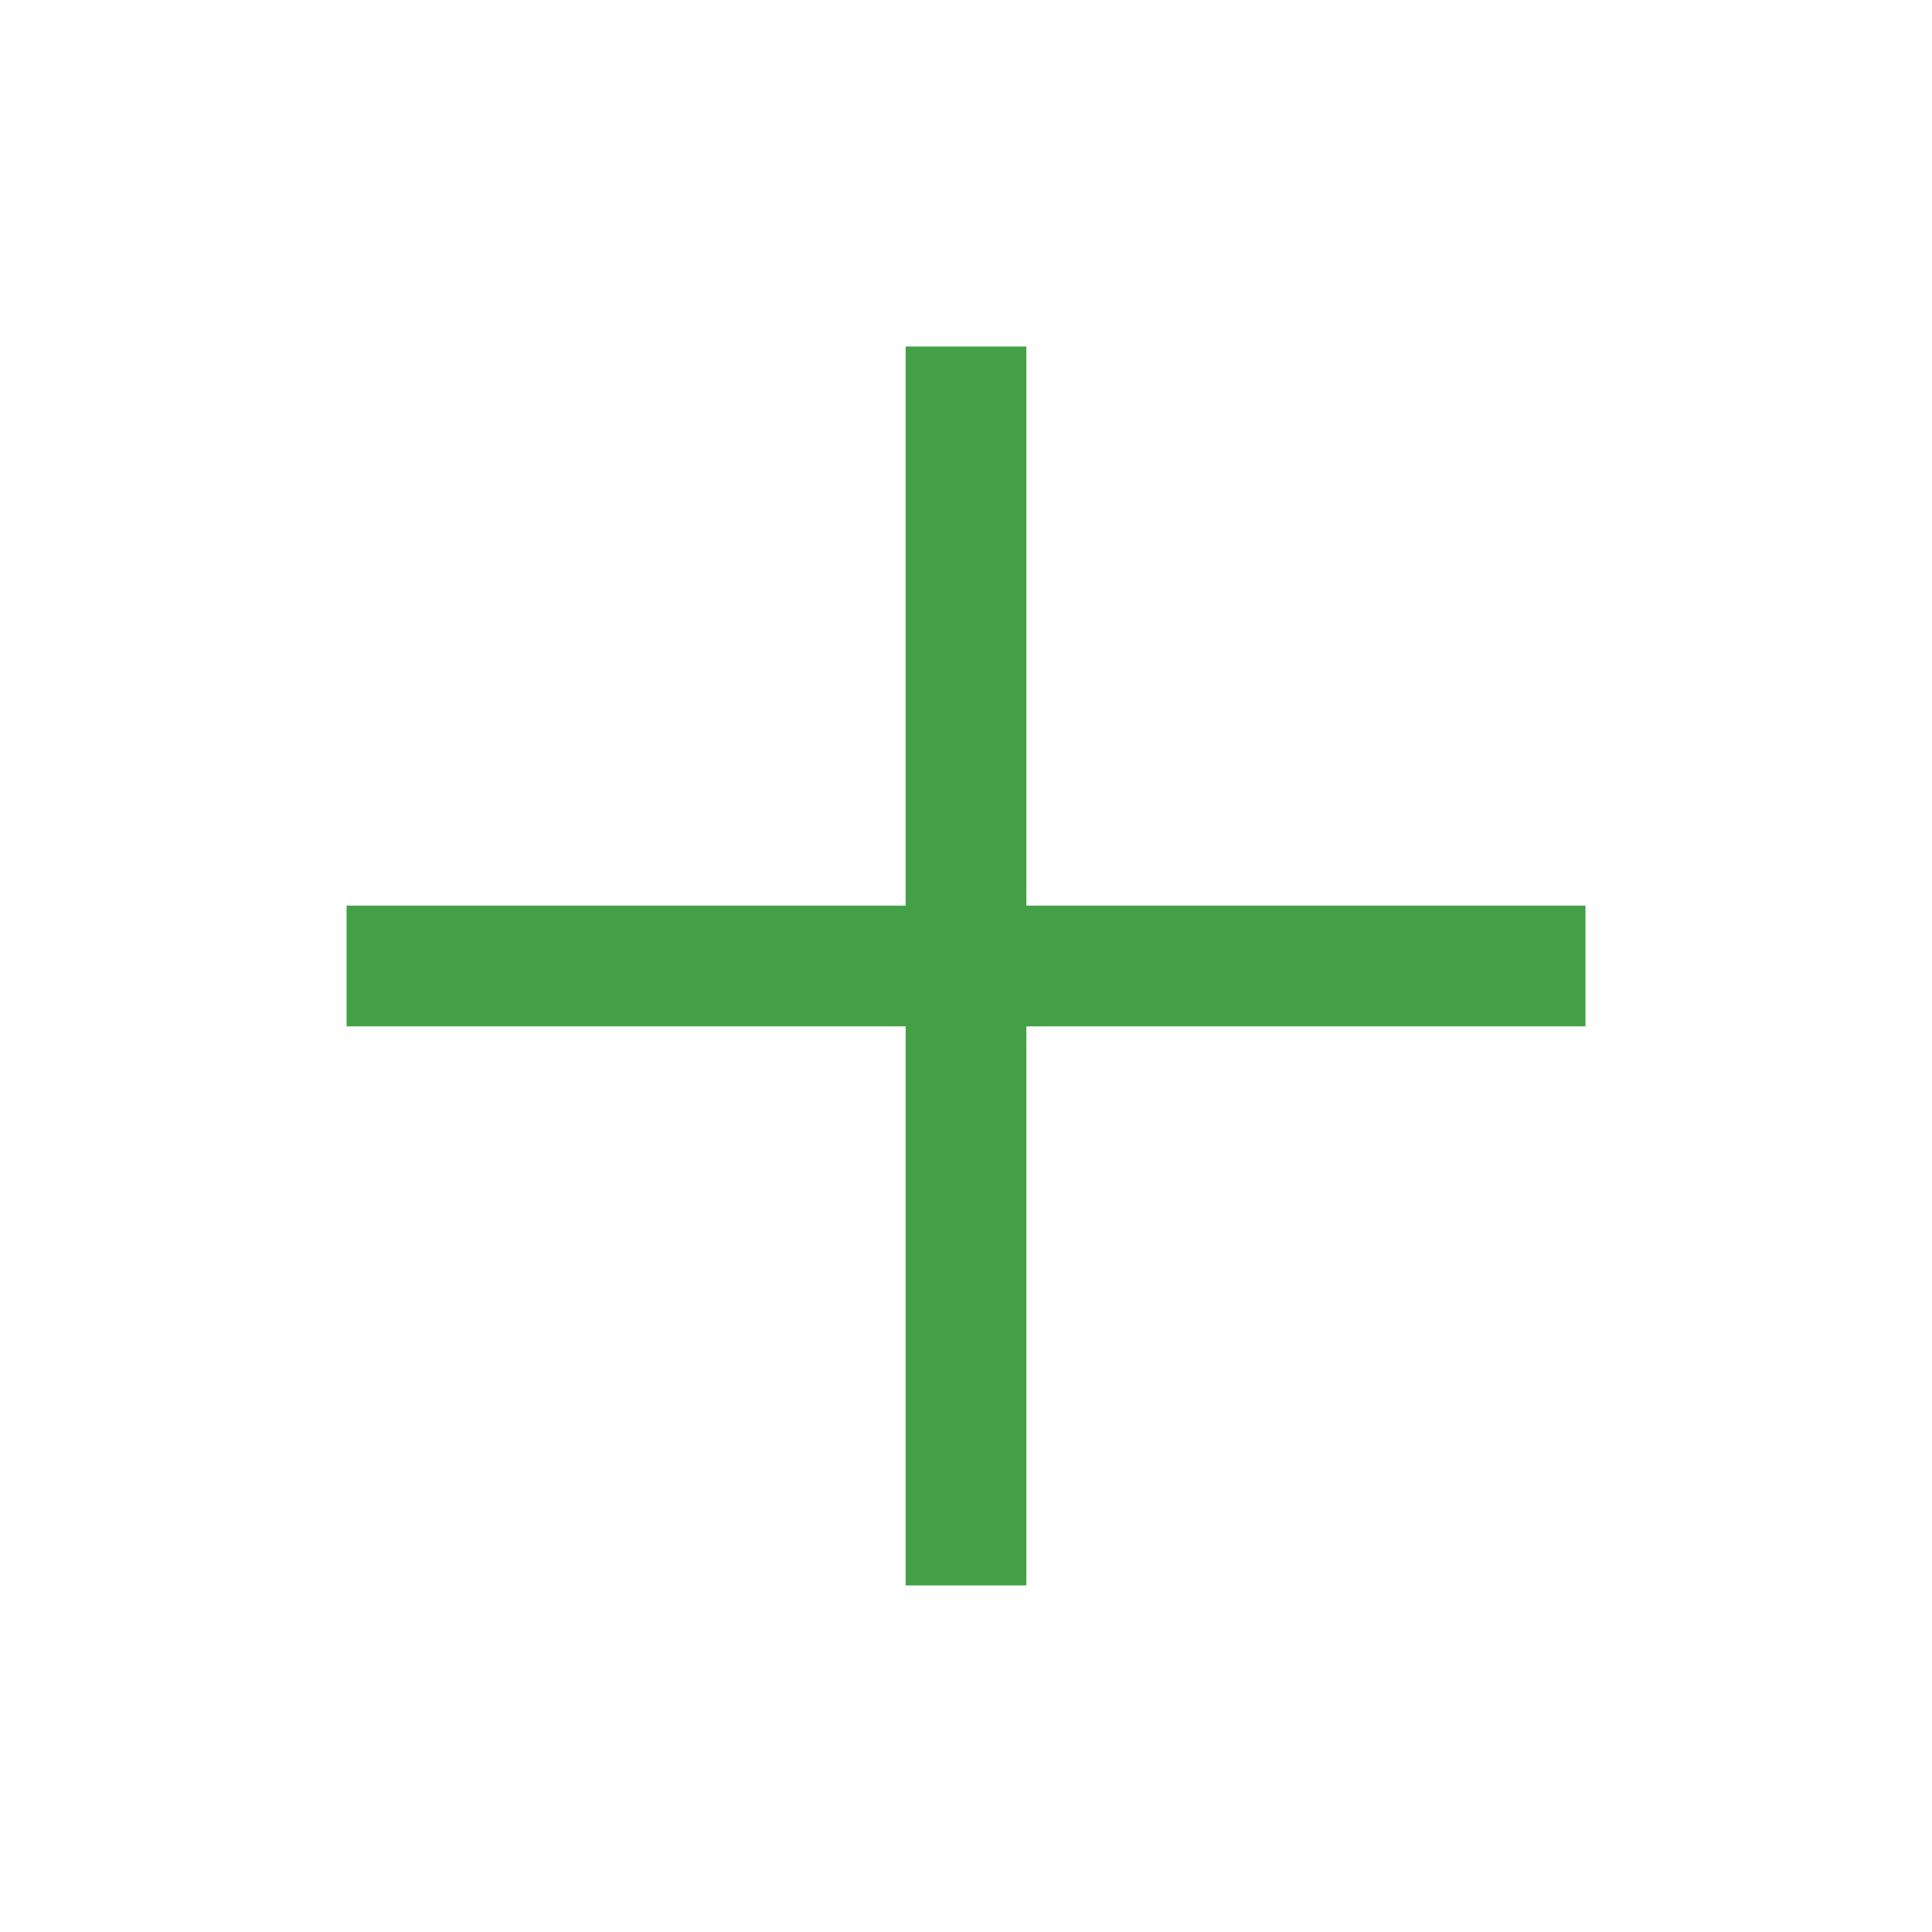
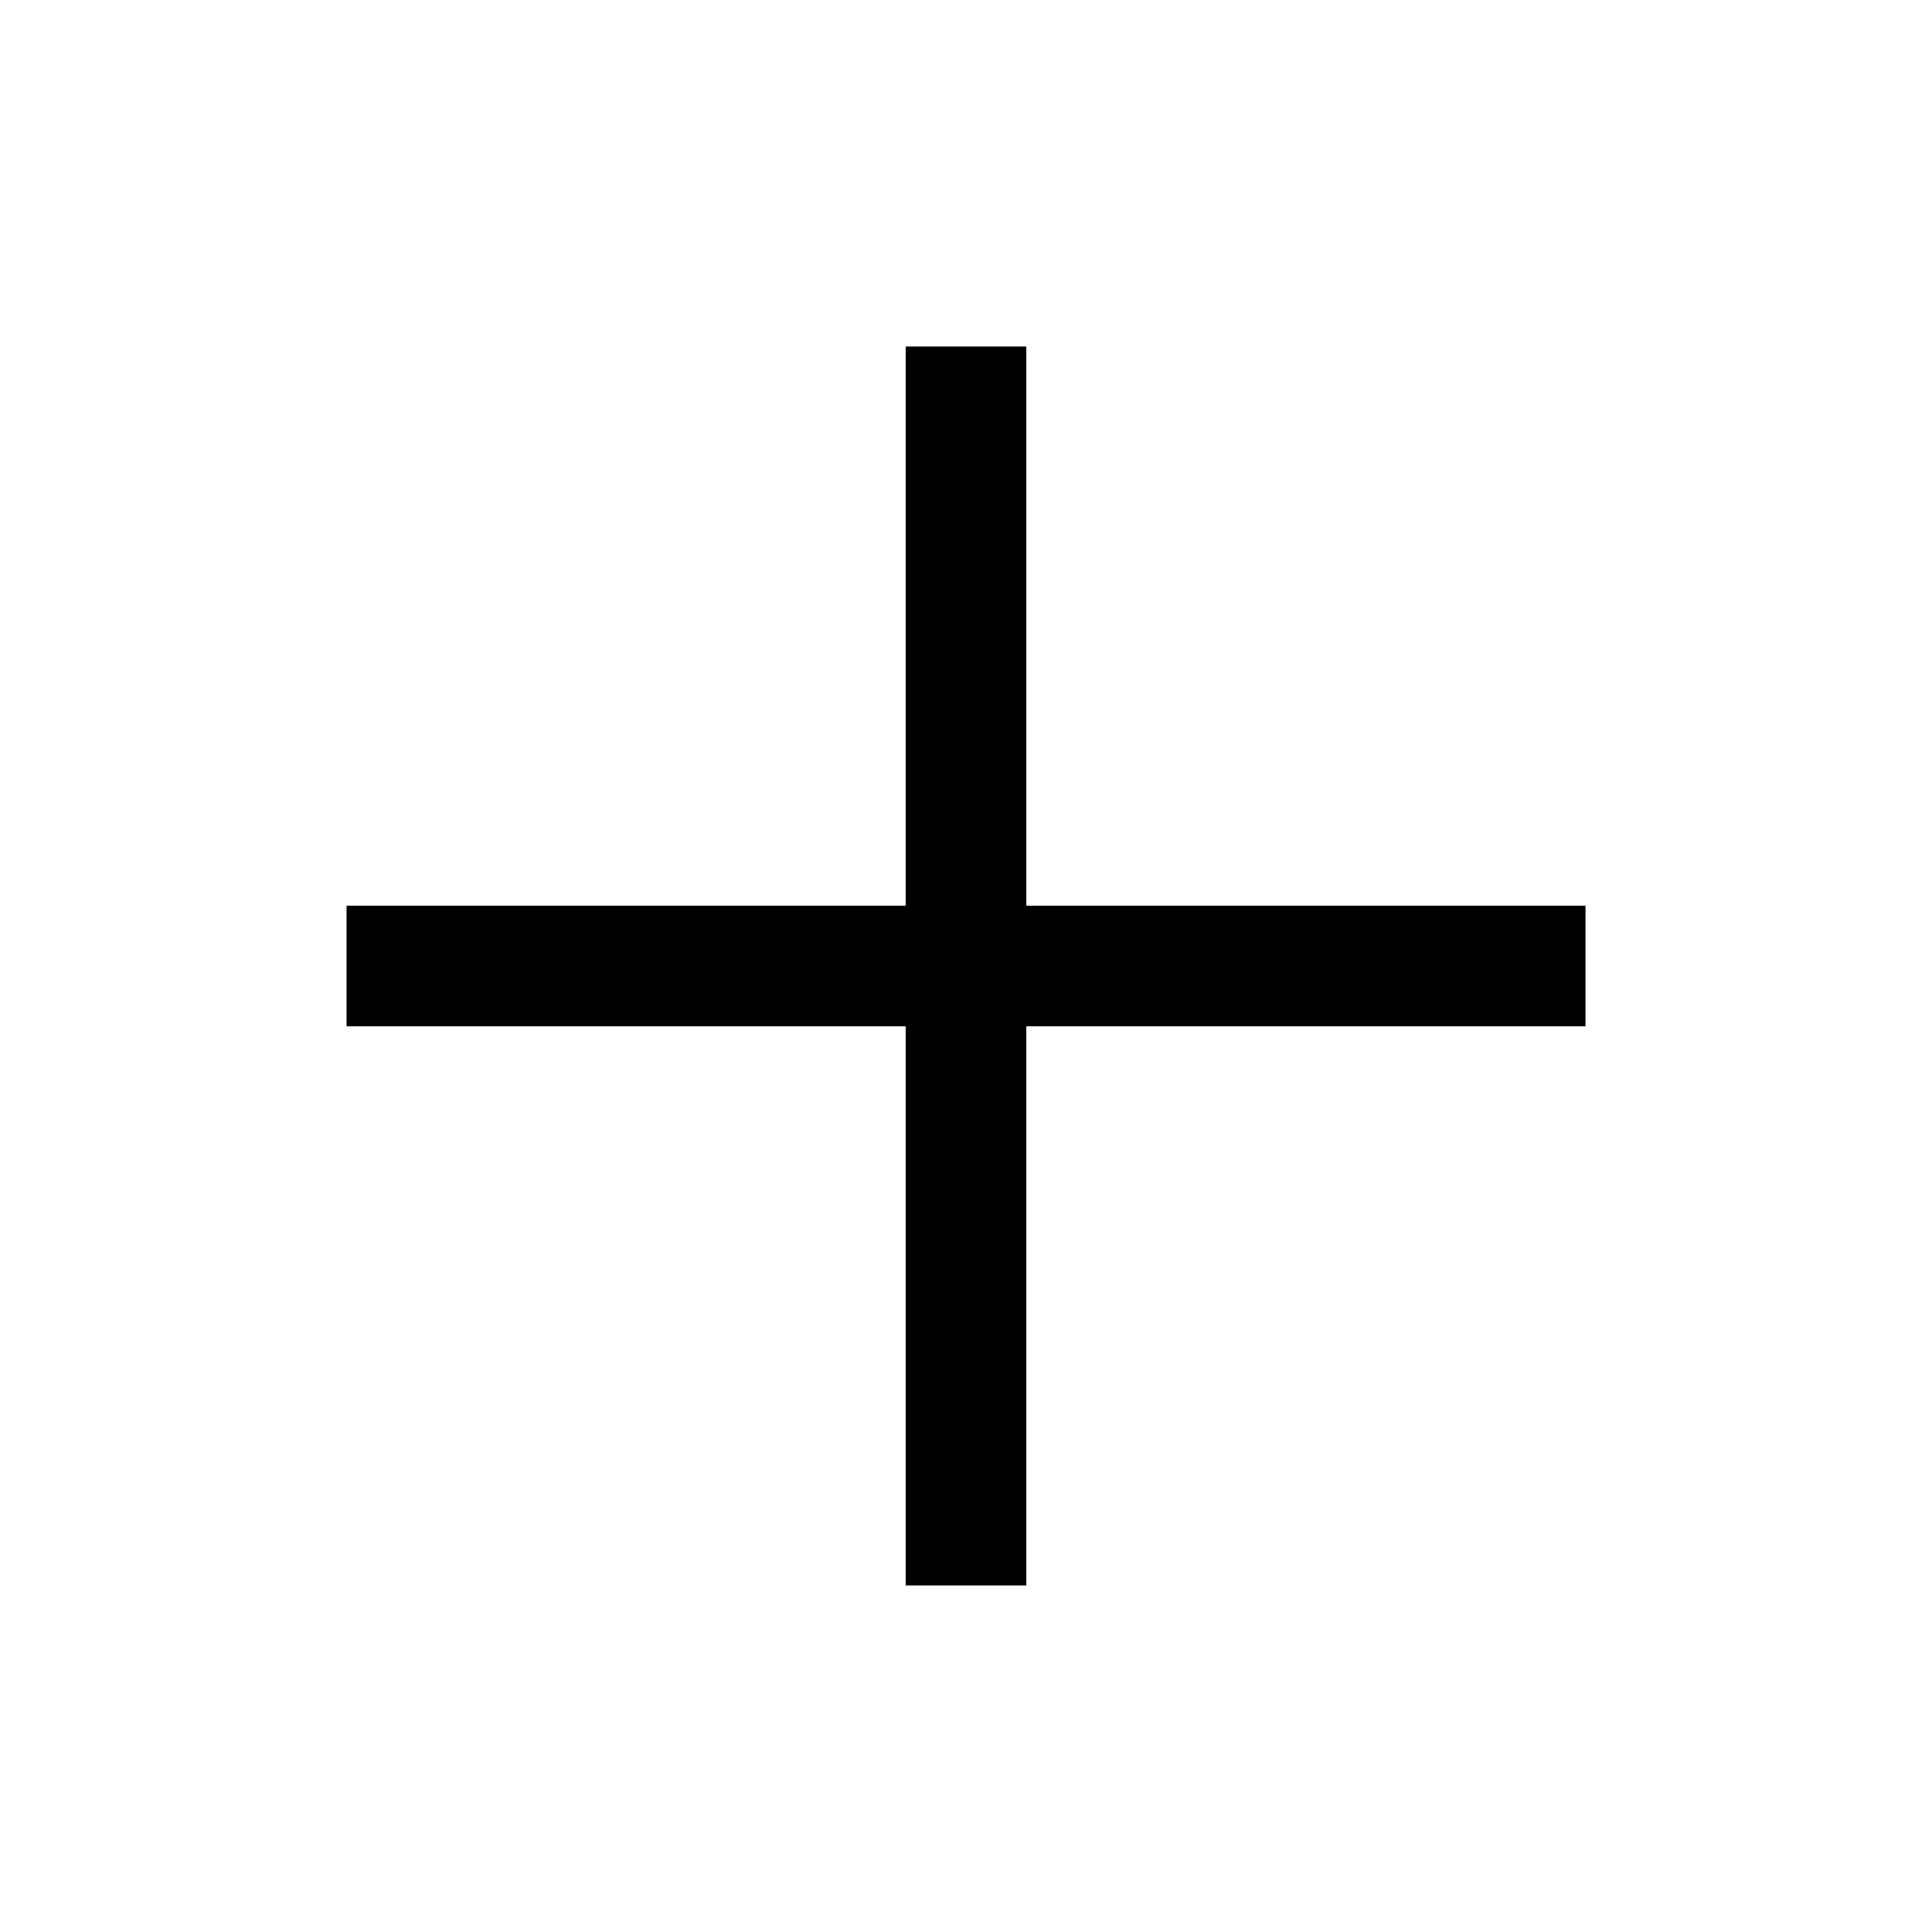
<svg xmlns="http://www.w3.org/2000/svg" xml:space="preserve" width="64px" height="64px" version="1.1" shape-rendering="geometricPrecision" text-rendering="geometricPrecision" image-rendering="optimizeQuality" fill-rule="evenodd" clip-rule="evenodd" viewBox="0 0 6400000 6400000">
  <g id="Warstwa_x0020_1">
-     <polygon fill="#43A047" fill-rule="nonzero" points="5252072,3399963 3399963,3399963 3399963,5251954 3000037,5251954 3000037,3399963 1148046,3399963 1148046,3000037 3000037,3000037 3000037,1147928 3399963,1147928 3399963,3000037 5252072,3000037 " />
+     <polygon fill="{color}" fill-rule="nonzero" points="5252072,3399963 3399963,3399963 3399963,5251954 3000037,5251954 3000037,3399963 1148046,3399963 1148046,3000037 3000037,3000037 3000037,1147928 3399963,1147928 3399963,3000037 5252072,3000037 " />
  </g>
</svg>
